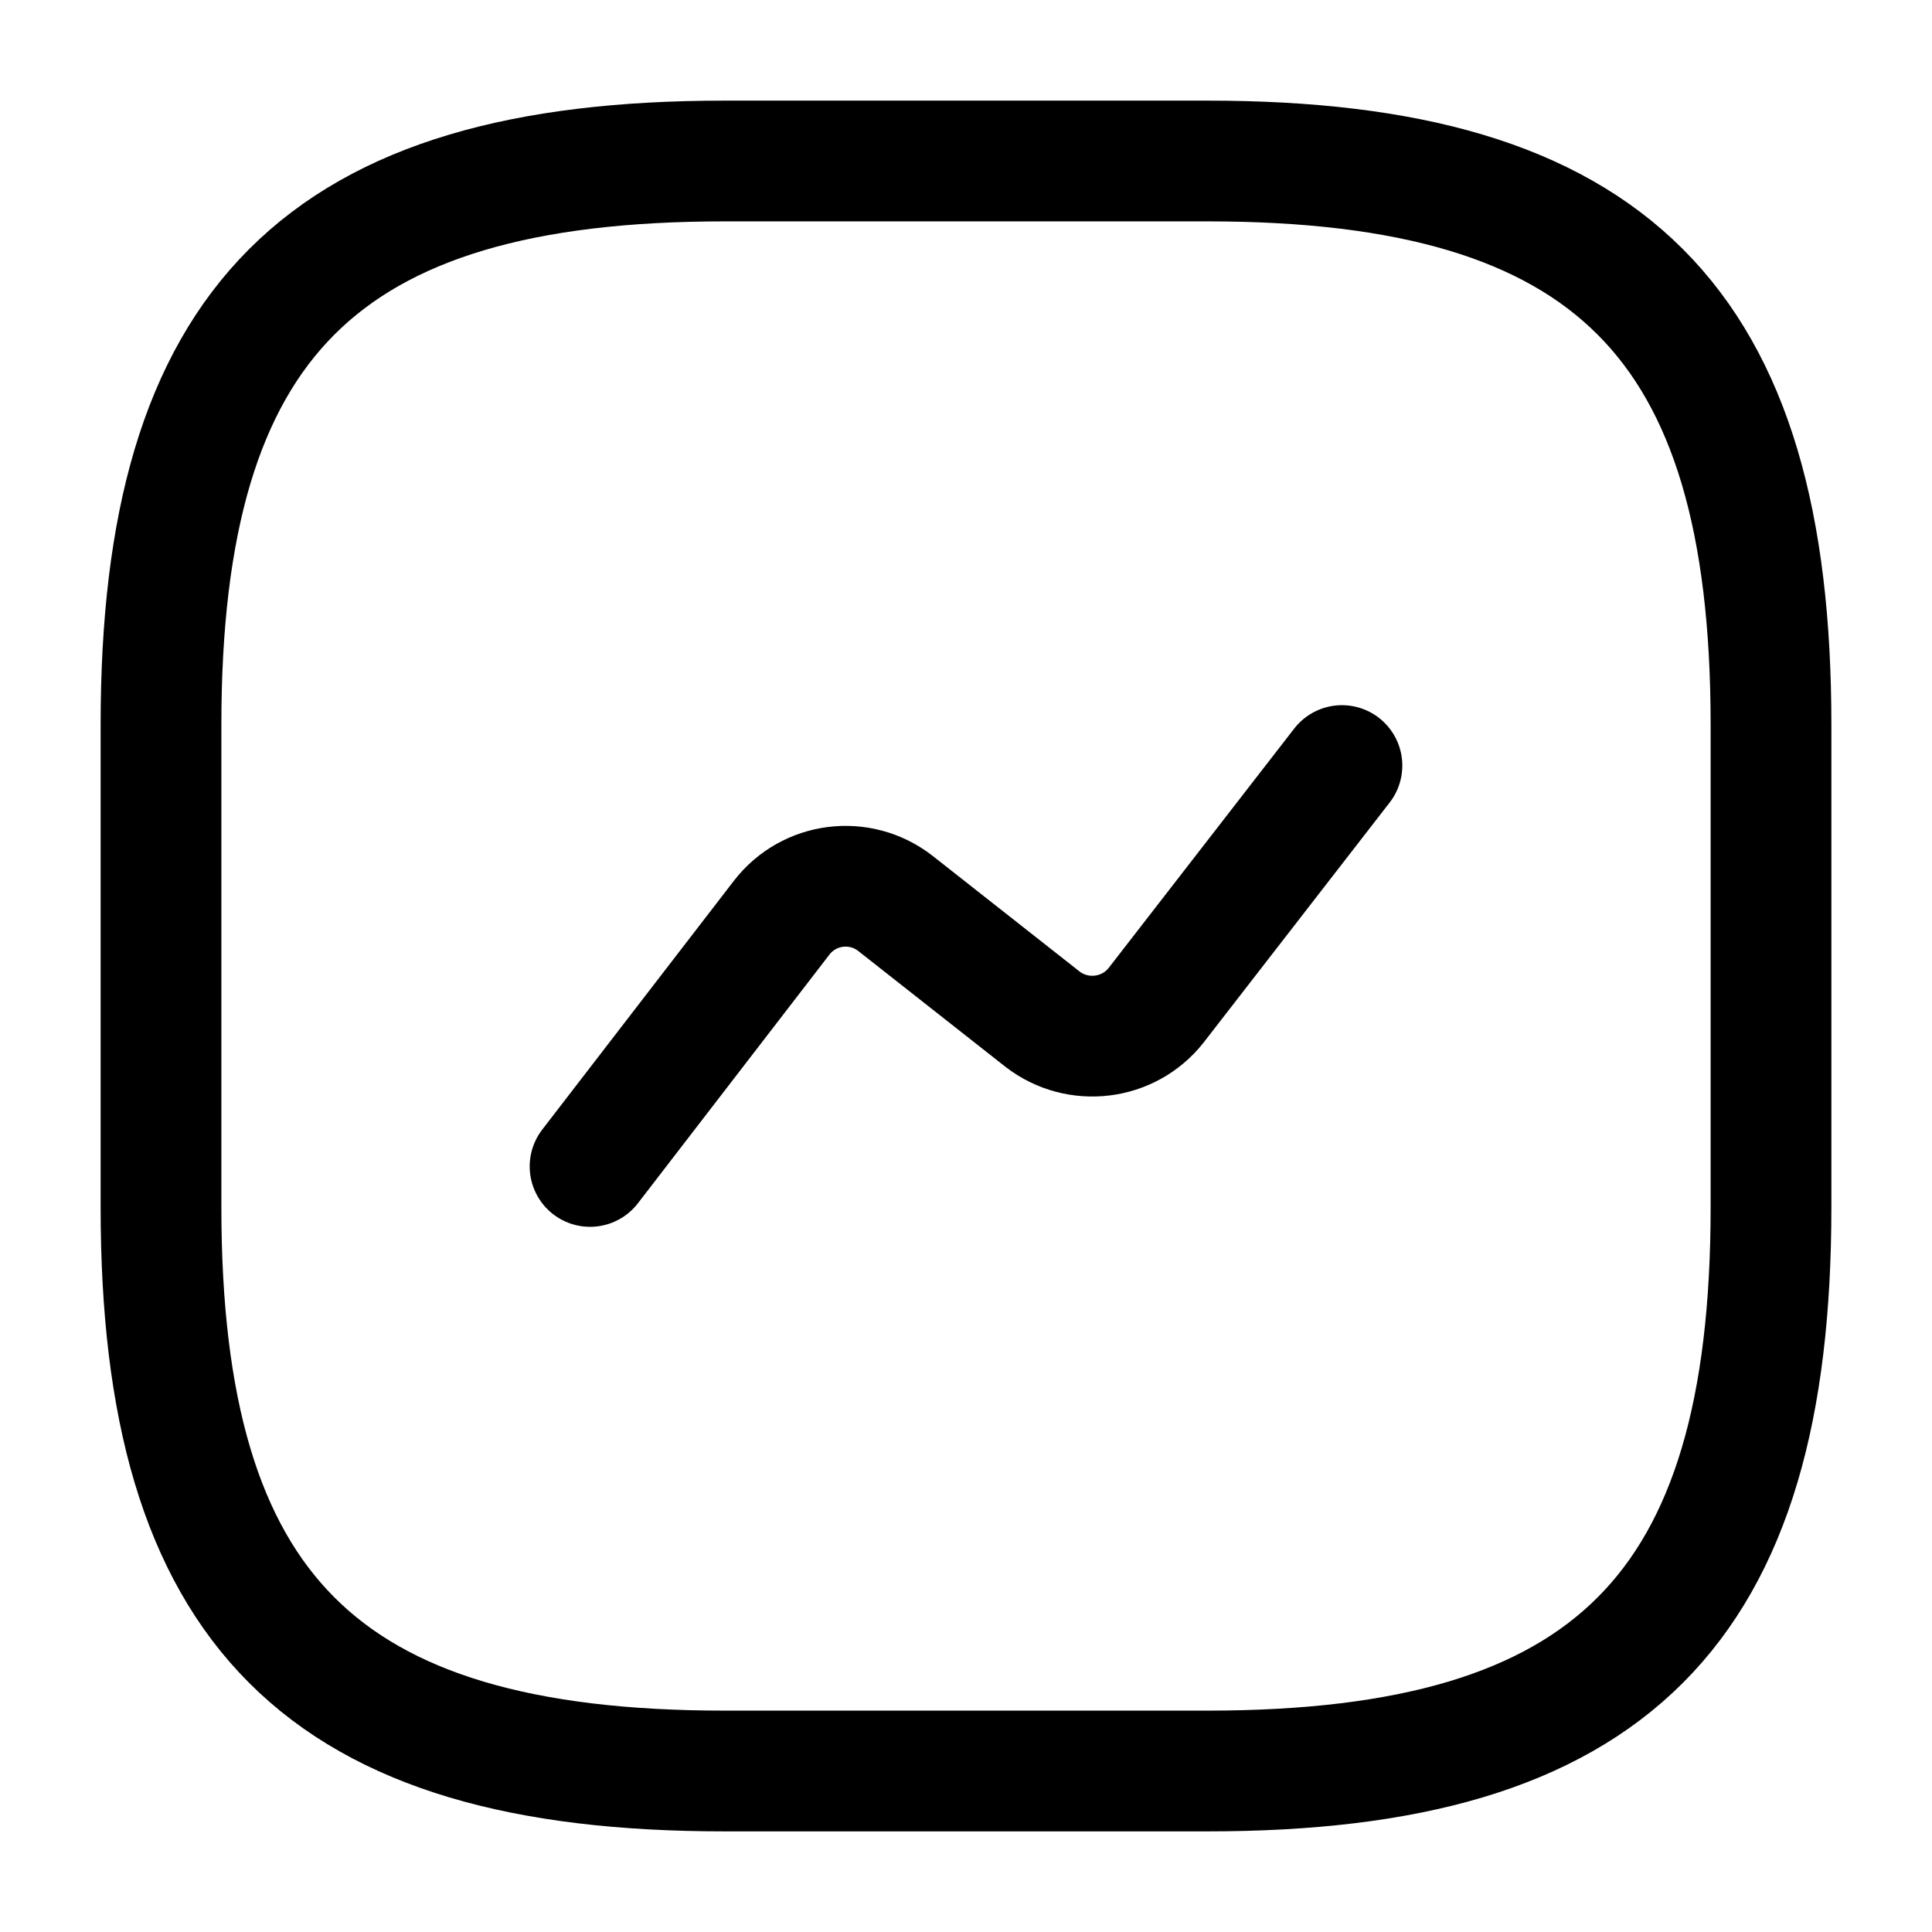
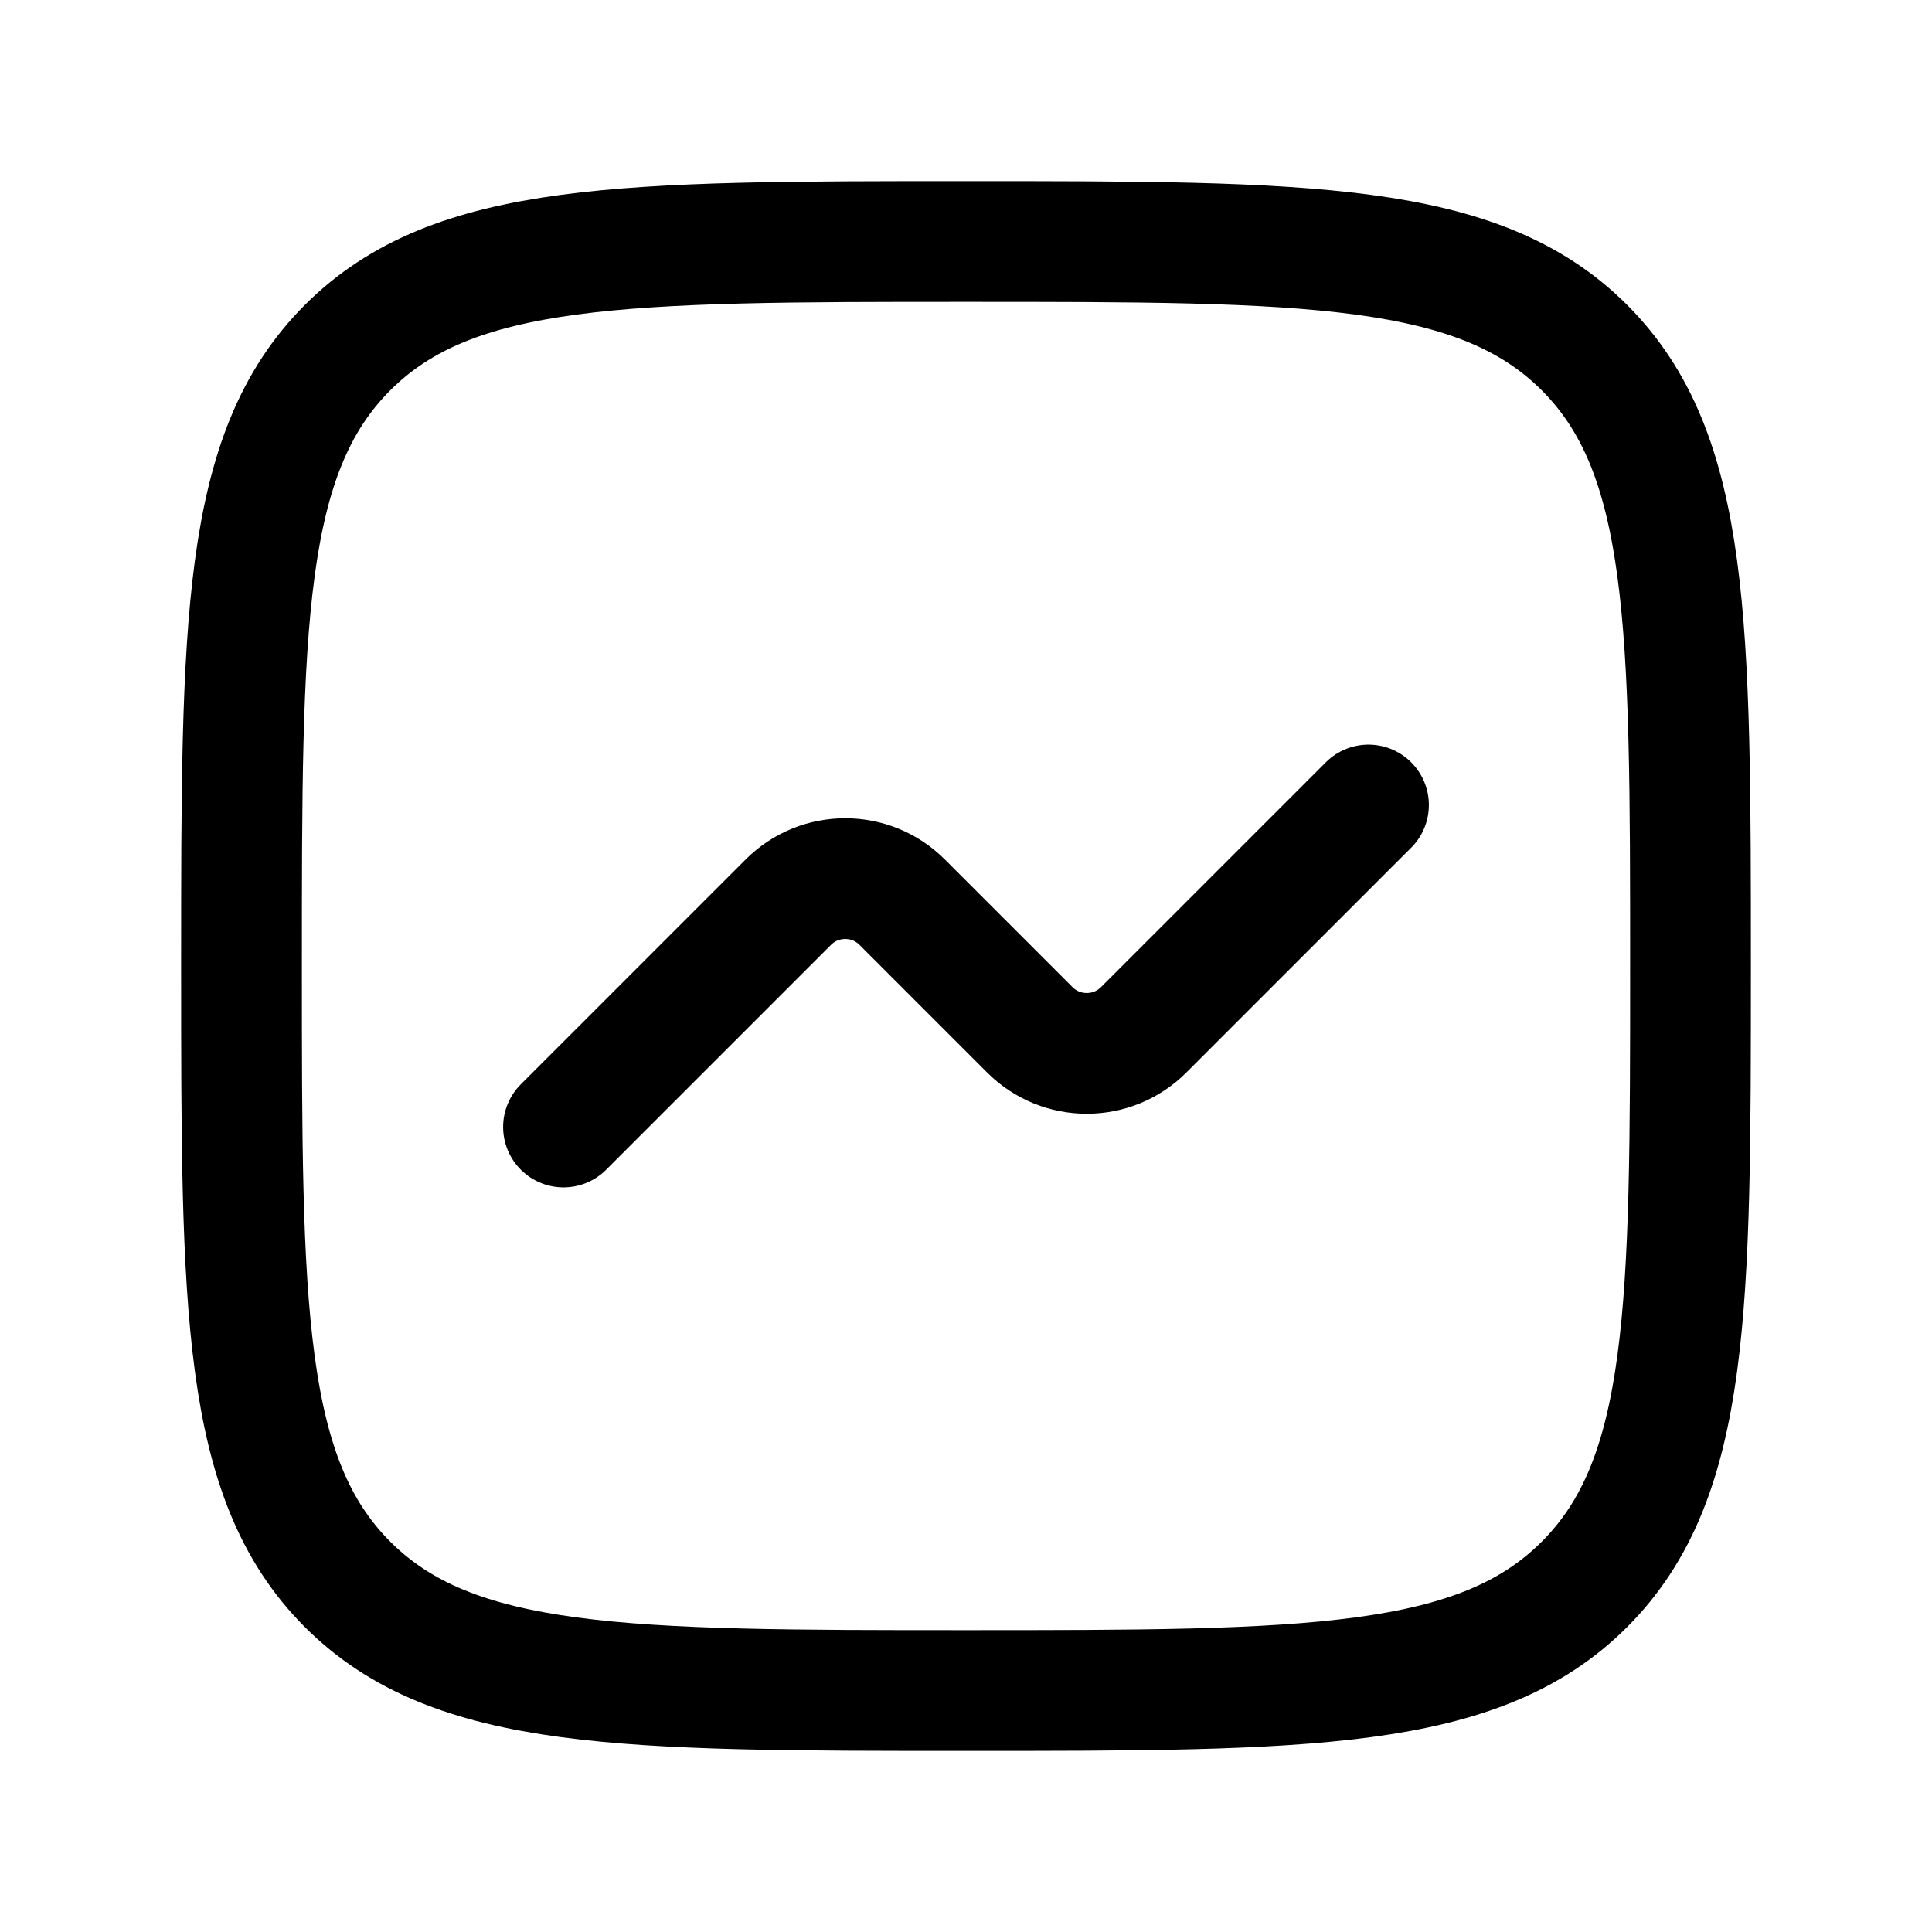
<svg xmlns="http://www.w3.org/2000/svg" width="24" height="24" viewBox="0 0 24 24" fill="none">
-   <path d="M9 22H15C20 22 22 20 22 15V9C22 4 20 2 15 2H9C4 2 2 4 2 9V15C2 20 4 22 9 22Z" stroke="#000000" stroke-width="1.5" stroke-linecap="round" stroke-linejoin="round" />
-   <path d="M7.33 14.49L9.71 11.4C10.05 10.96 10.68 10.88 11.12 11.22L12.95 12.66C13.39 13 14.02 12.92 14.36 12.49L16.67 9.51" stroke="#000000" stroke-width="1.5" stroke-linecap="round" stroke-linejoin="round" />
+   <path d="M4.318 19.682C3 18.364 3 16.243 3 12C3 7.757 3 5.636 4.318 4.318C5.636 3 7.757 3 12 3C16.243 3 18.364 3 19.682 4.318C21 5.636 21 7.757 21 12C21 16.243 21 18.364 19.682 19.682C18.364 21 16.243 21 12 21C7.757 21 5.636 21 4.318 19.682Z" stroke="#000000" stroke-linecap="round" stroke-linejoin="round" stroke-width="1.5" />
+   <path d="M7 14L9.793 11.207C10.183 10.817 10.817 10.817 11.207 11.207L12.793 12.793C13.183 13.183 13.817 13.183 14.207 12.793L17 10" stroke="#000000" stroke-linecap="round" stroke-linejoin="round" stroke-width="1.5" />
</svg>
